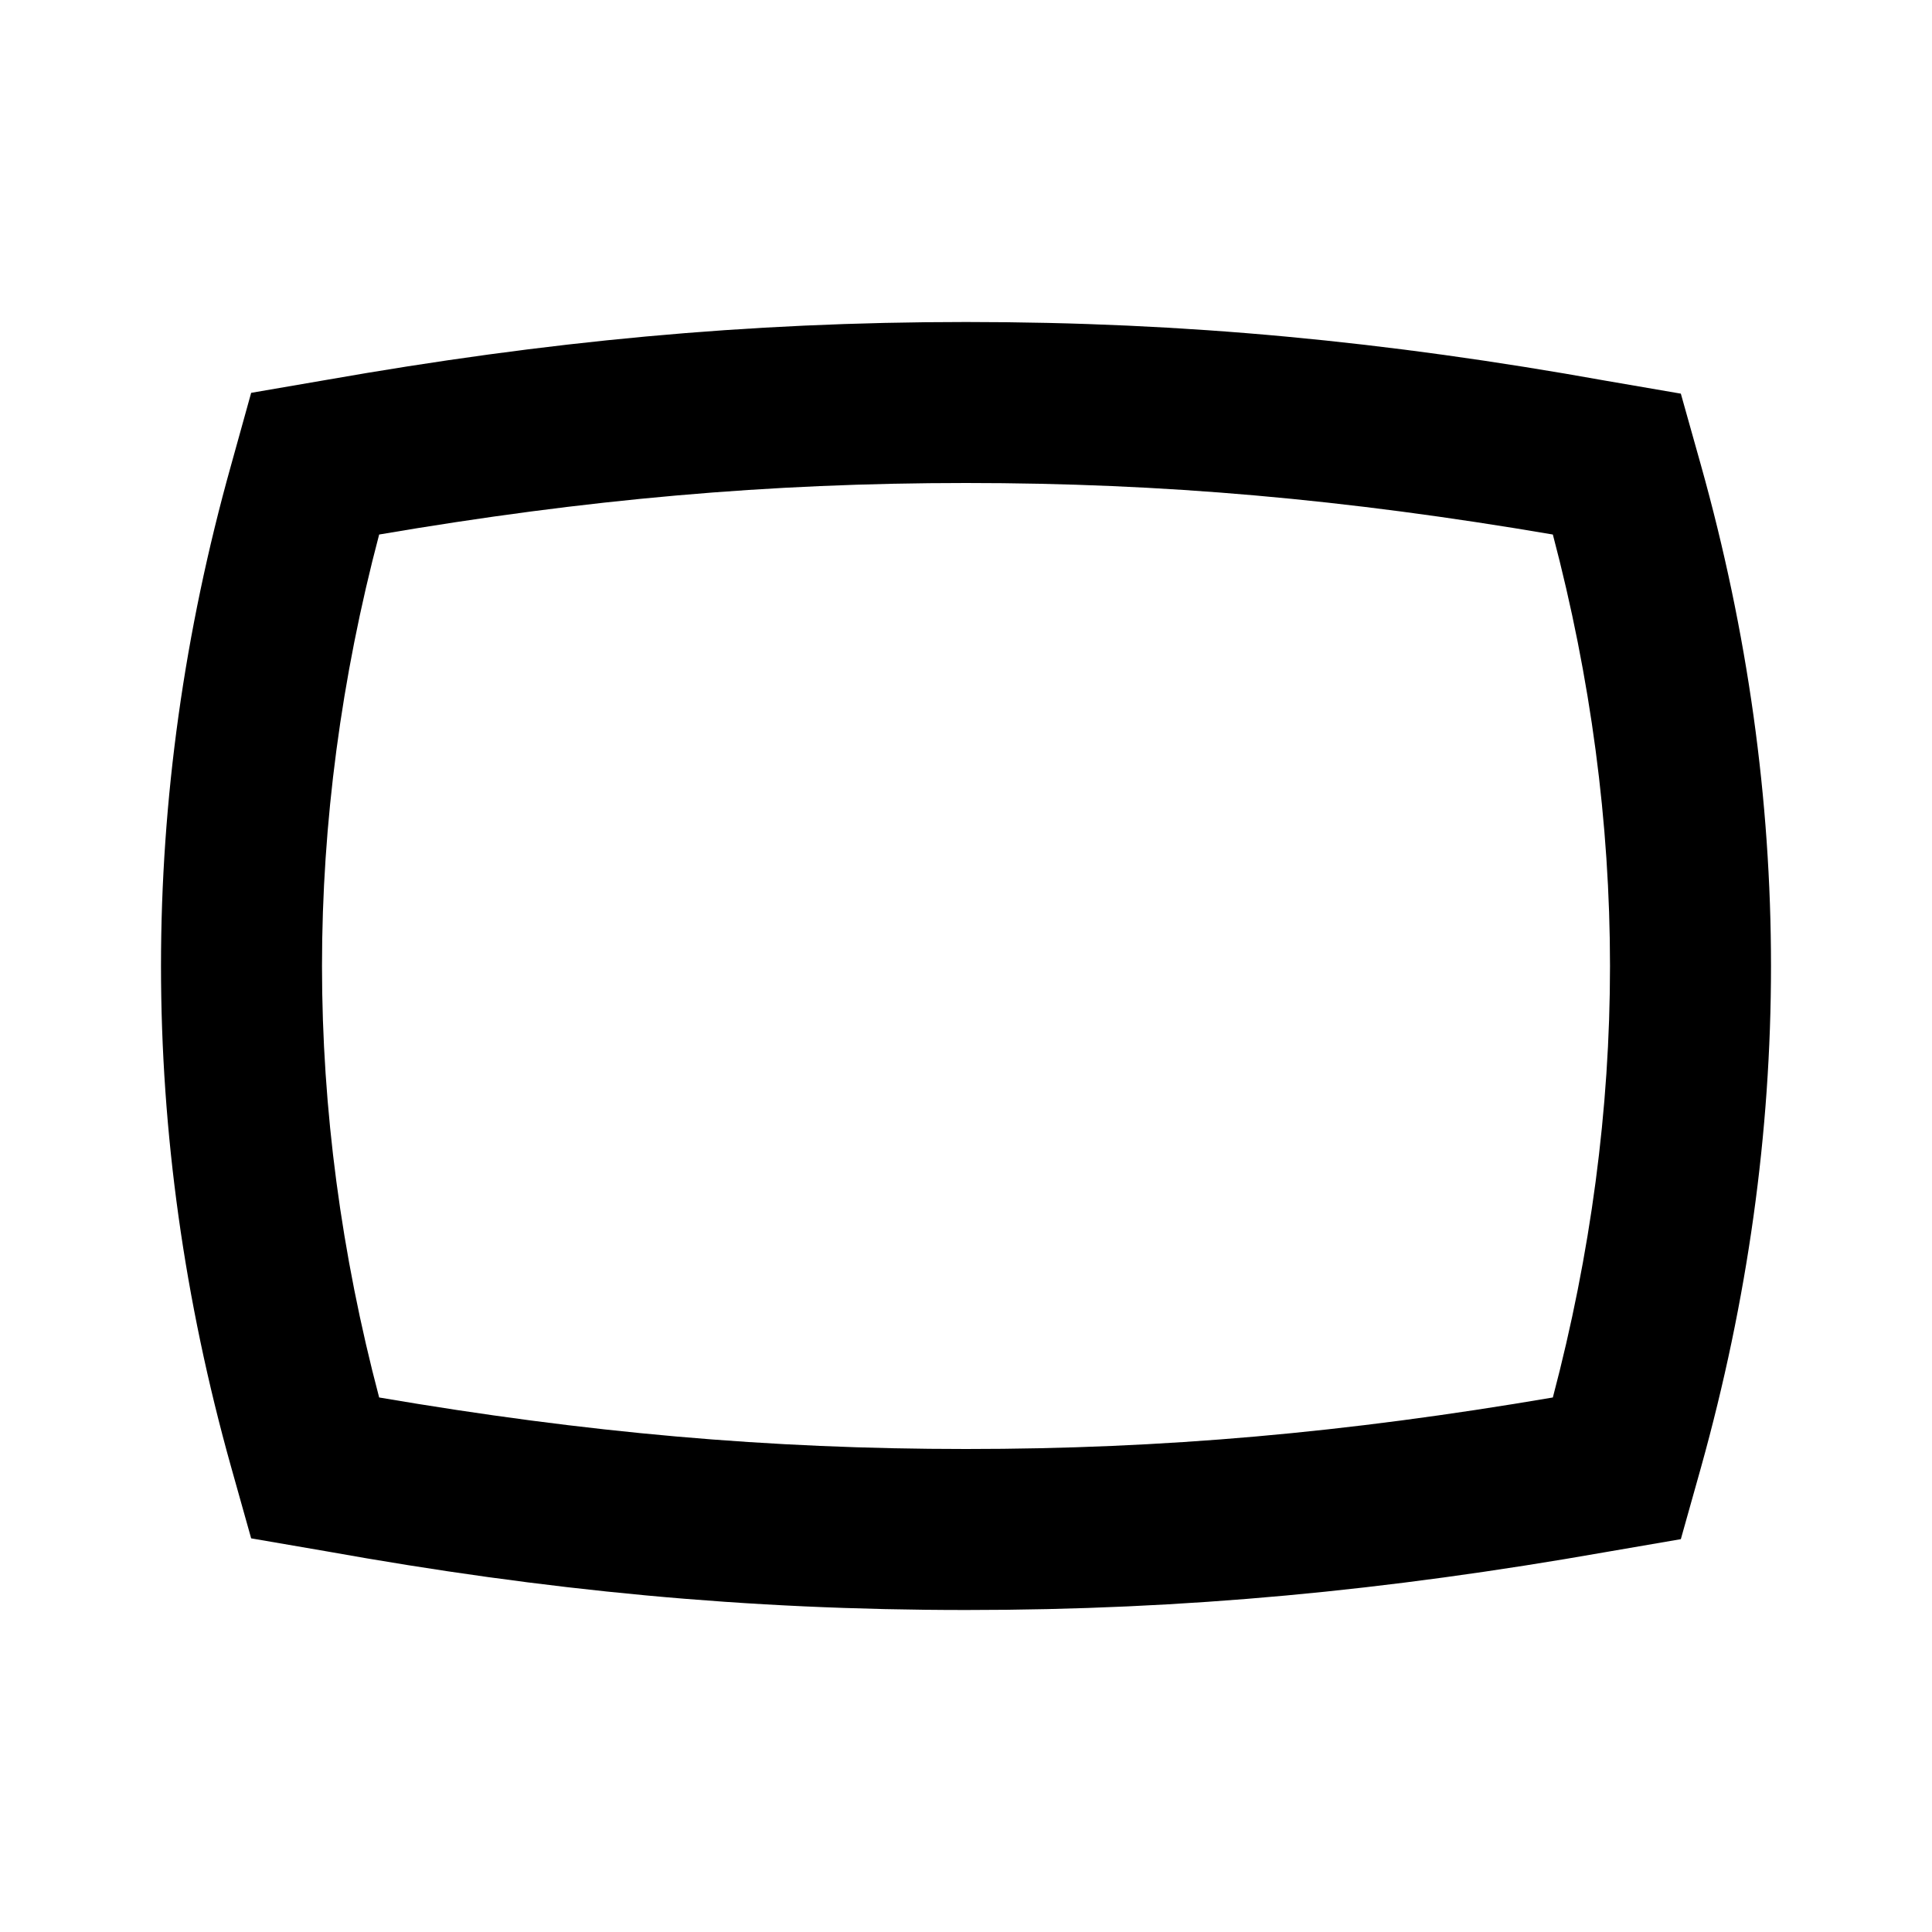
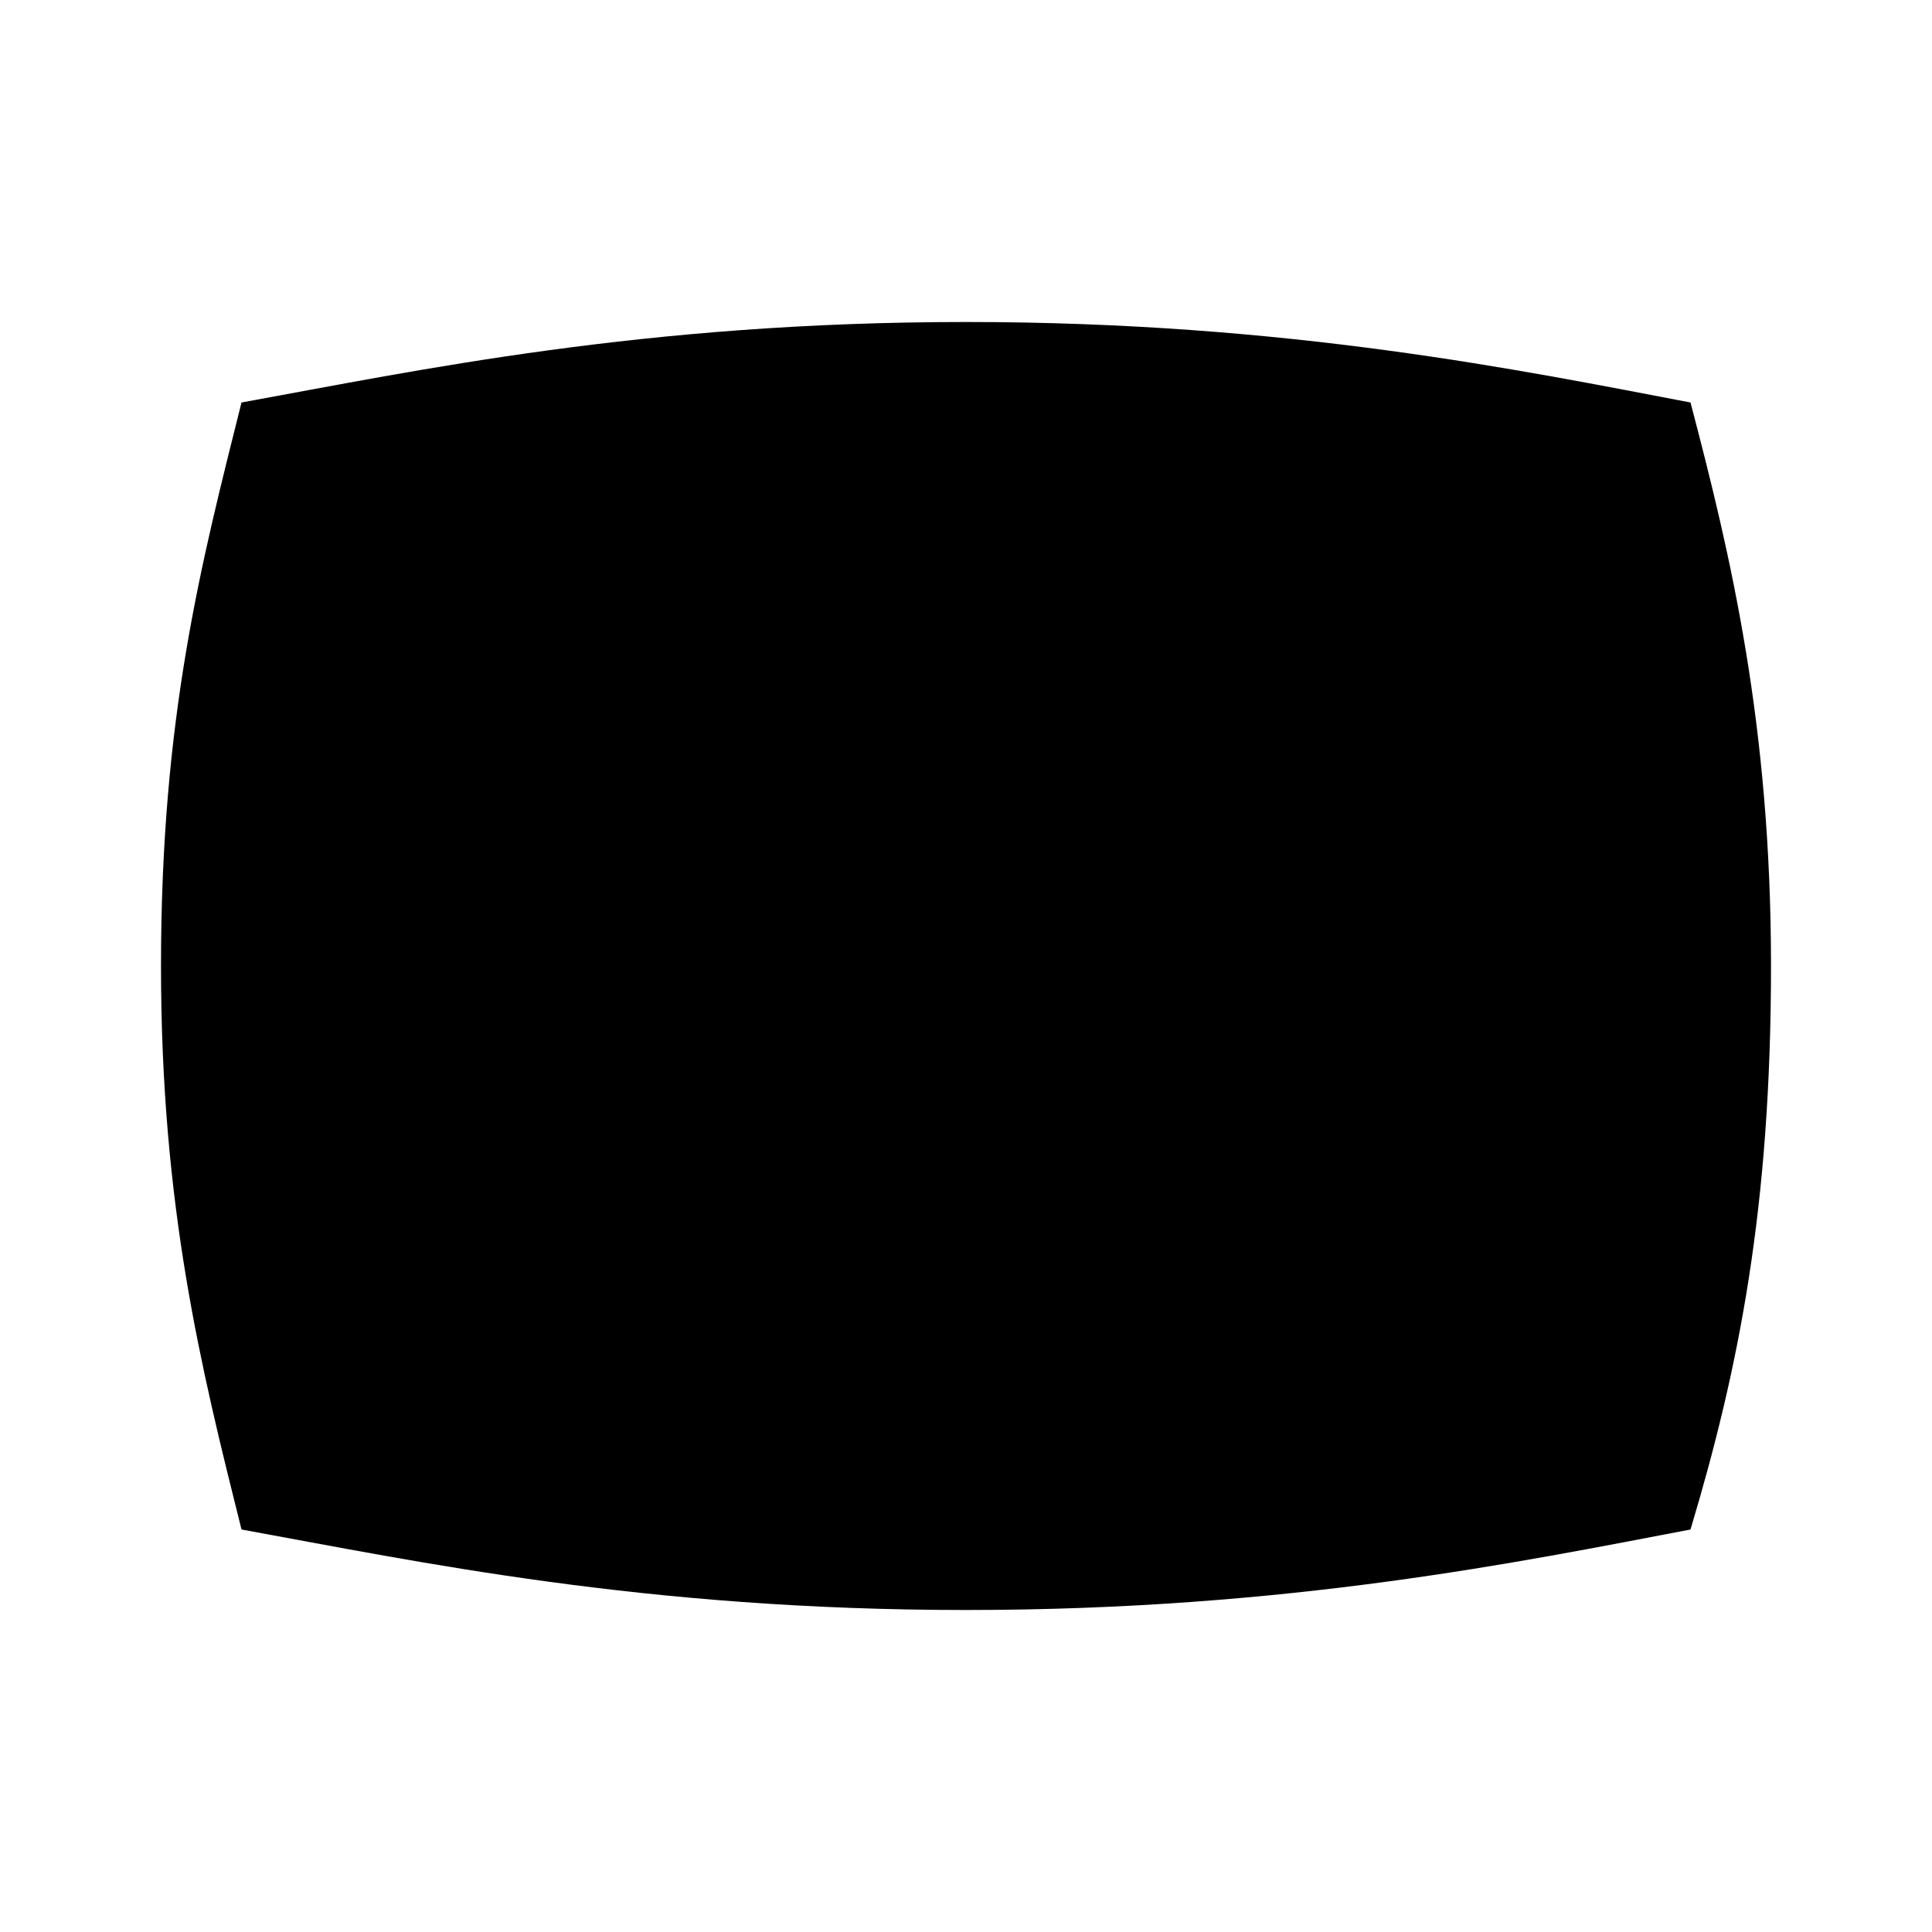
<svg xmlns="http://www.w3.org/2000/svg" width="24" height="24">
-   <path d="M12,4C9.27,4 6.78,4.24 4.05,4.72L3.12,4.88L2.87,5.78C2.29,7.85 2,9.93 2,12C2,14.07 2.29,16.15 2.87,18.22L3.12,19.11L4.05,19.27C6.78,19.76 9.27,20 12,20C14.73,20 17.22,19.76 19.95,19.28L20.88,19.12L21.13,18.23C21.71,16.15 22,14.07 22,12C22,9.93 21.71,7.85 21.13,5.78L20.88,4.89L19.95,4.73C17.22,4.24 14.73,4 12,4M12,6C14.45,6 16.71,6.2 19.29,6.64C19.76,8.42 20,10.22 20,12C20,13.78 19.76,15.58 19.29,17.36C16.71,17.8 14.45,18 12,18C9.55,18 7.29,17.8 4.71,17.36C4.24,15.58 4,13.78 4,12C4,10.22 4.24,8.42 4.71,6.64C7.29,6.2 9.55,6 12,6Z" />
+   <path d="M12 4C8 4 5.2 4.6 3 5C2.5 7 2 8.9 2 12C2 15 2.5 17 3 19C5.2 19.4 8 20 12 20C16 20 18.9 19.4 21 19C21.6 17 22 15 22 12C22 9 21.5 6.9 21 5C18.9 4.6 16 4 12 4Z" />
</svg>
